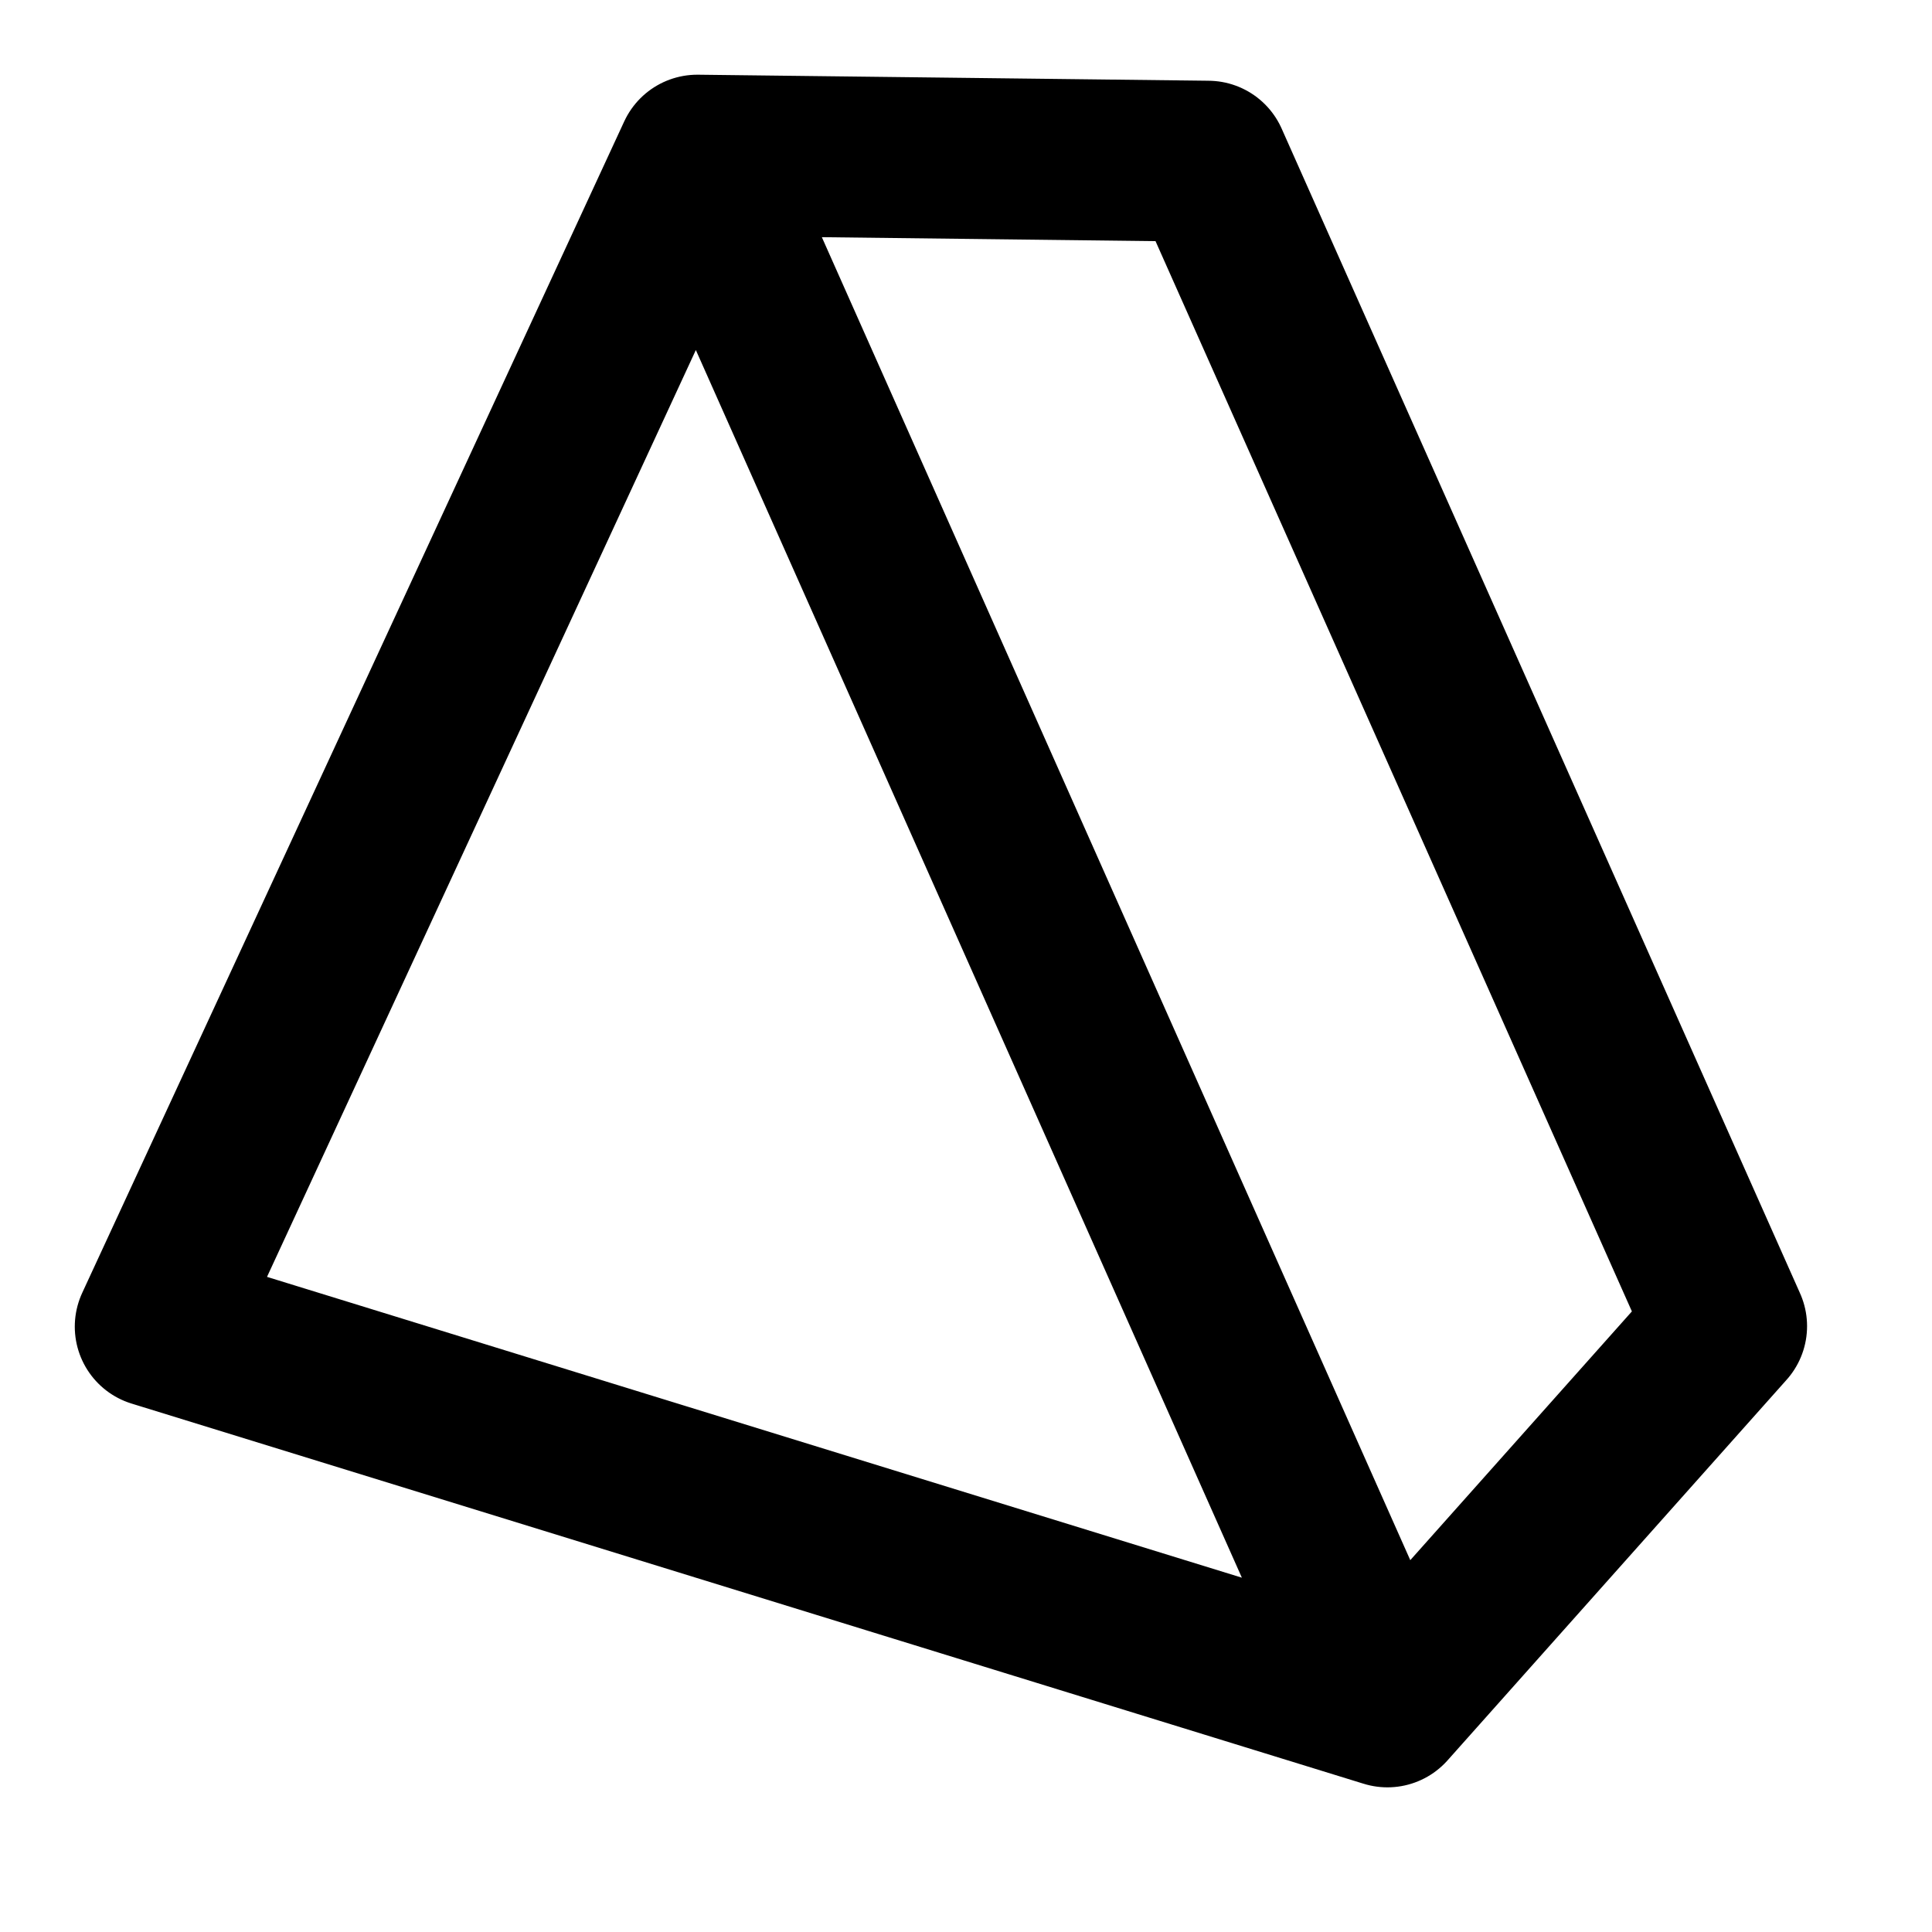
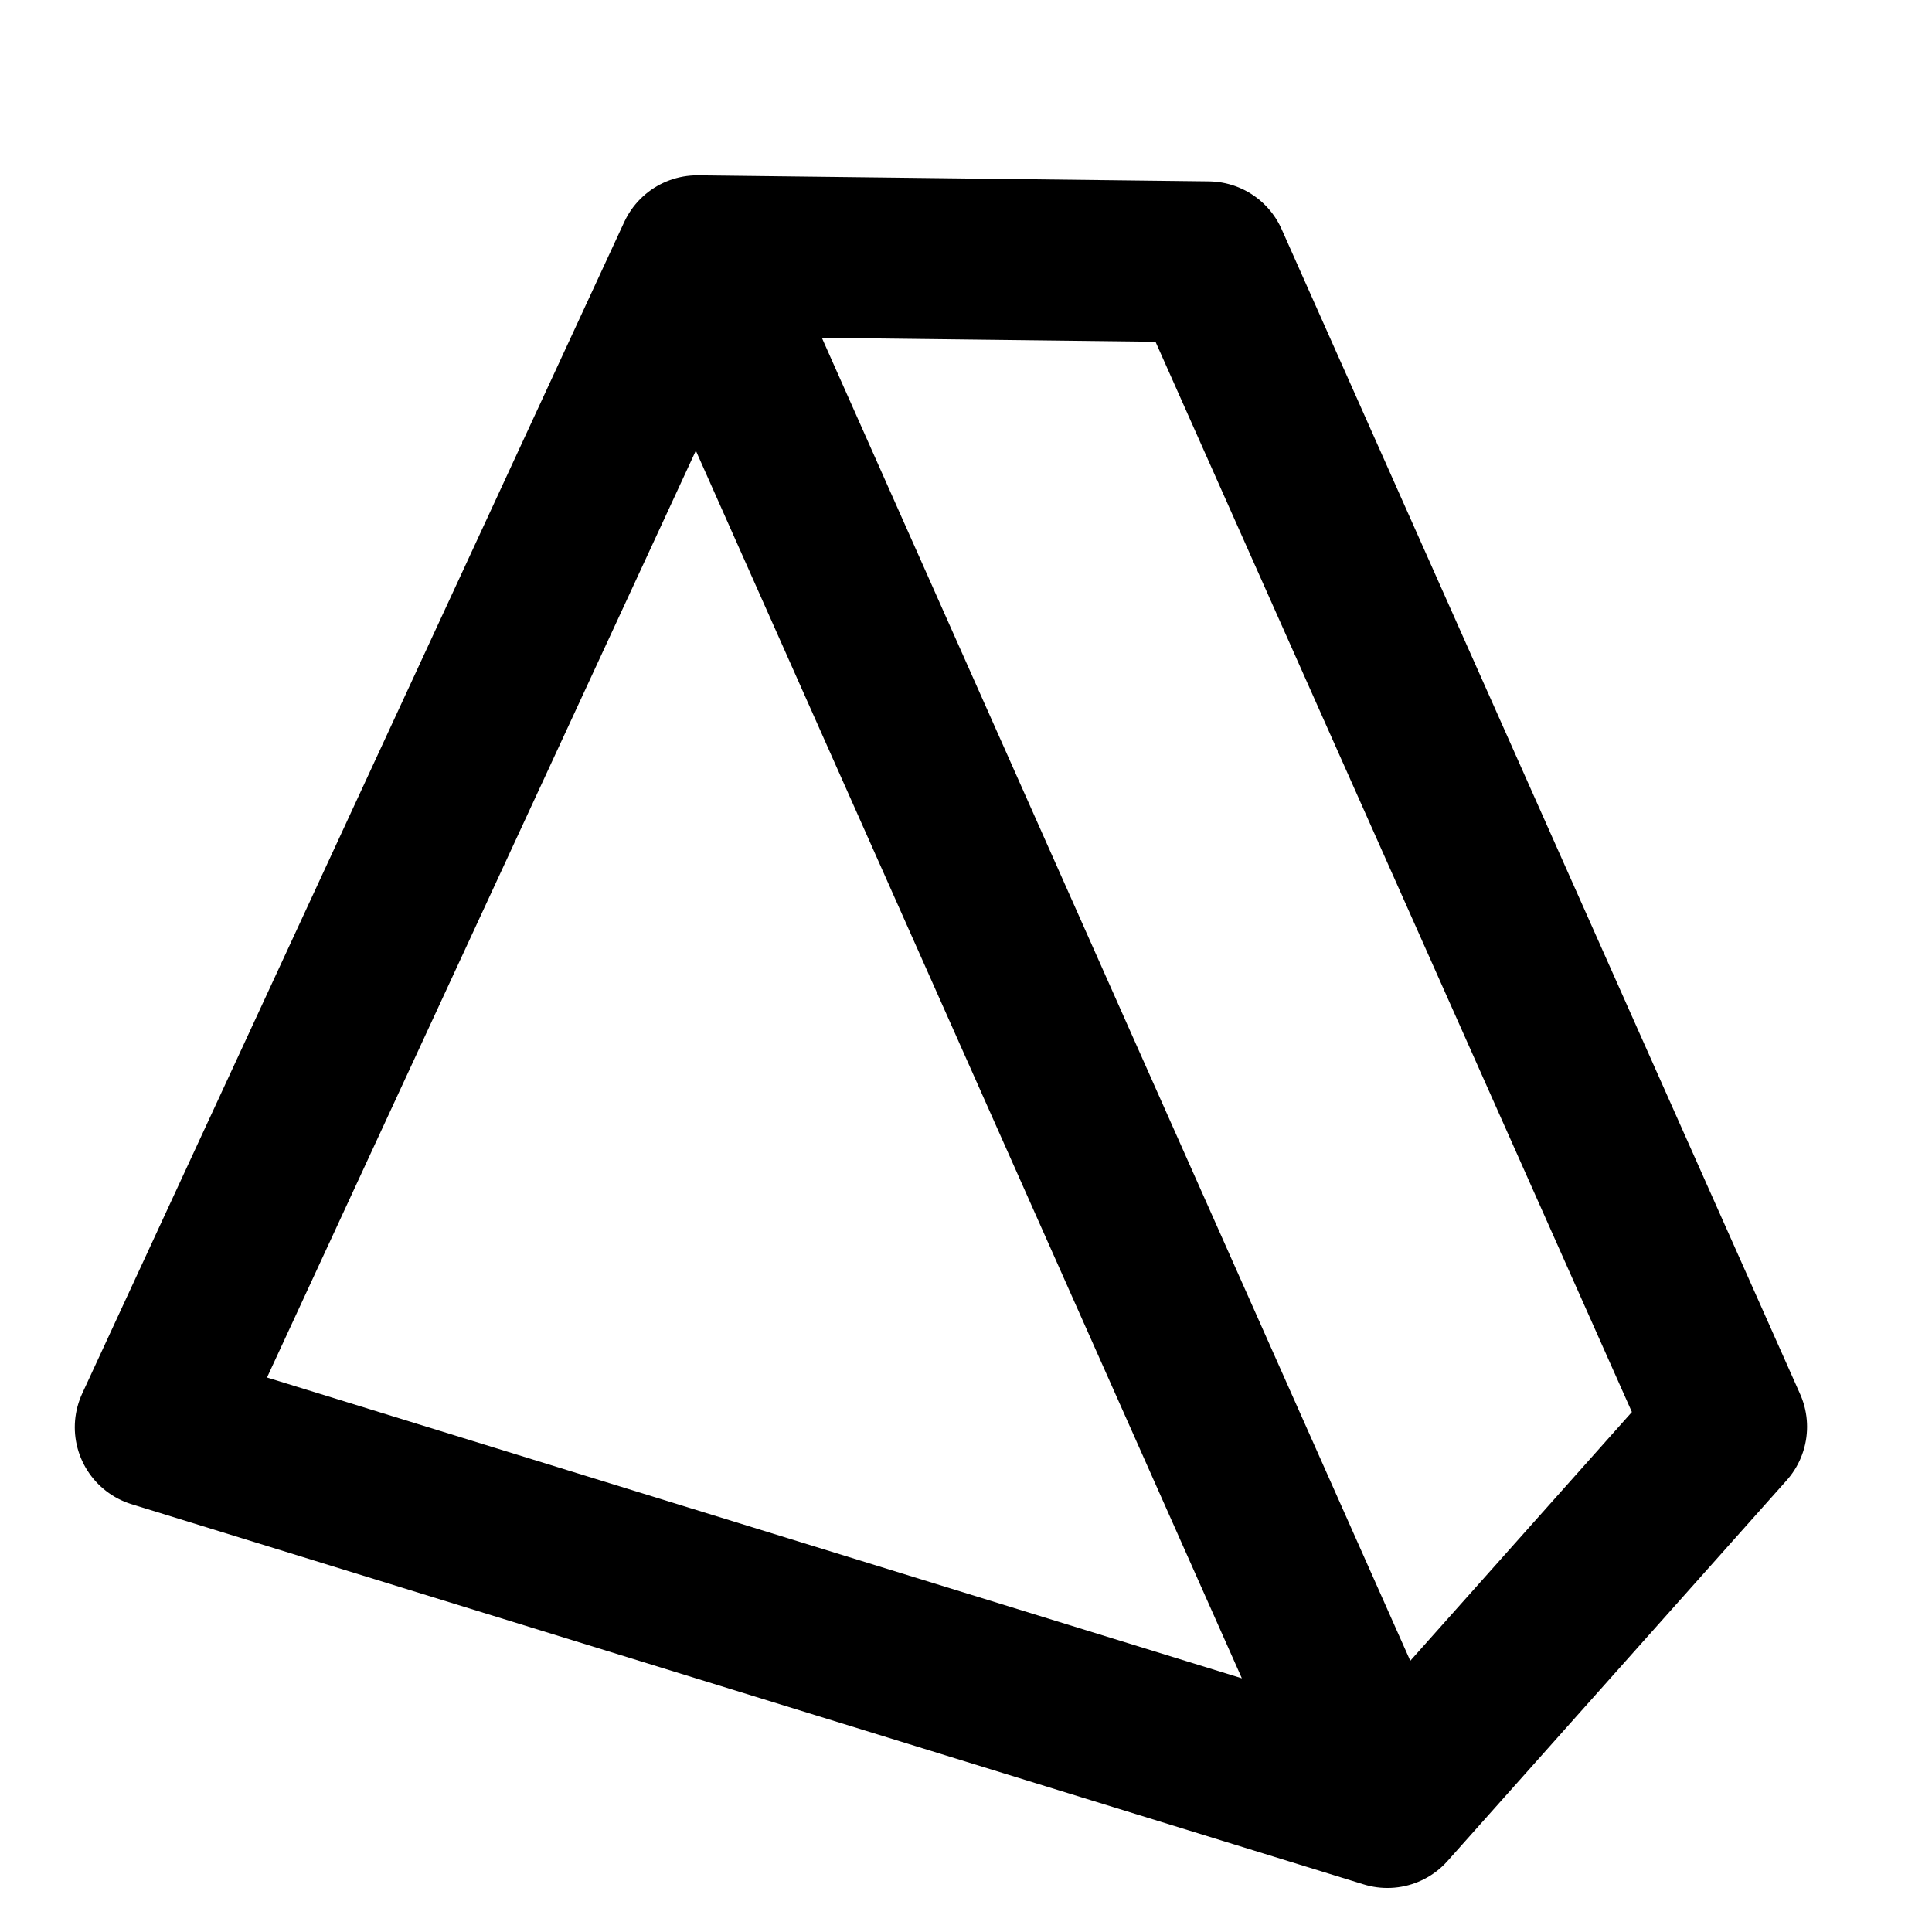
<svg xmlns="http://www.w3.org/2000/svg" viewBox="0 0 24 24" fill="none">
-   <path d="M17.235 21.203L1.929 16.48 M1.929 16.48L8.662 1.928 M8.662 1.928L17.235 21.203 M15.007 2.003L21.448 16.474 M17.235 21.203L21.448 16.474 M8.662 1.928L15.007 2.003" fill="none" stroke="currentColor" stroke-width="2" stroke-linecap="round" stroke-linejoin="round" />
+   <path d="M17.235 22.453L1.929 17.73 M1.929 17.73L8.662 3.178 M8.662 3.178L17.235 22.453 M15.007 3.253L21.448 17.724 M17.235 22.453L21.448 17.724 M8.662 3.178L15.007 3.253" fill="none" stroke="currentColor" stroke-width="2" stroke-linecap="round" stroke-linejoin="round" />
</svg>
